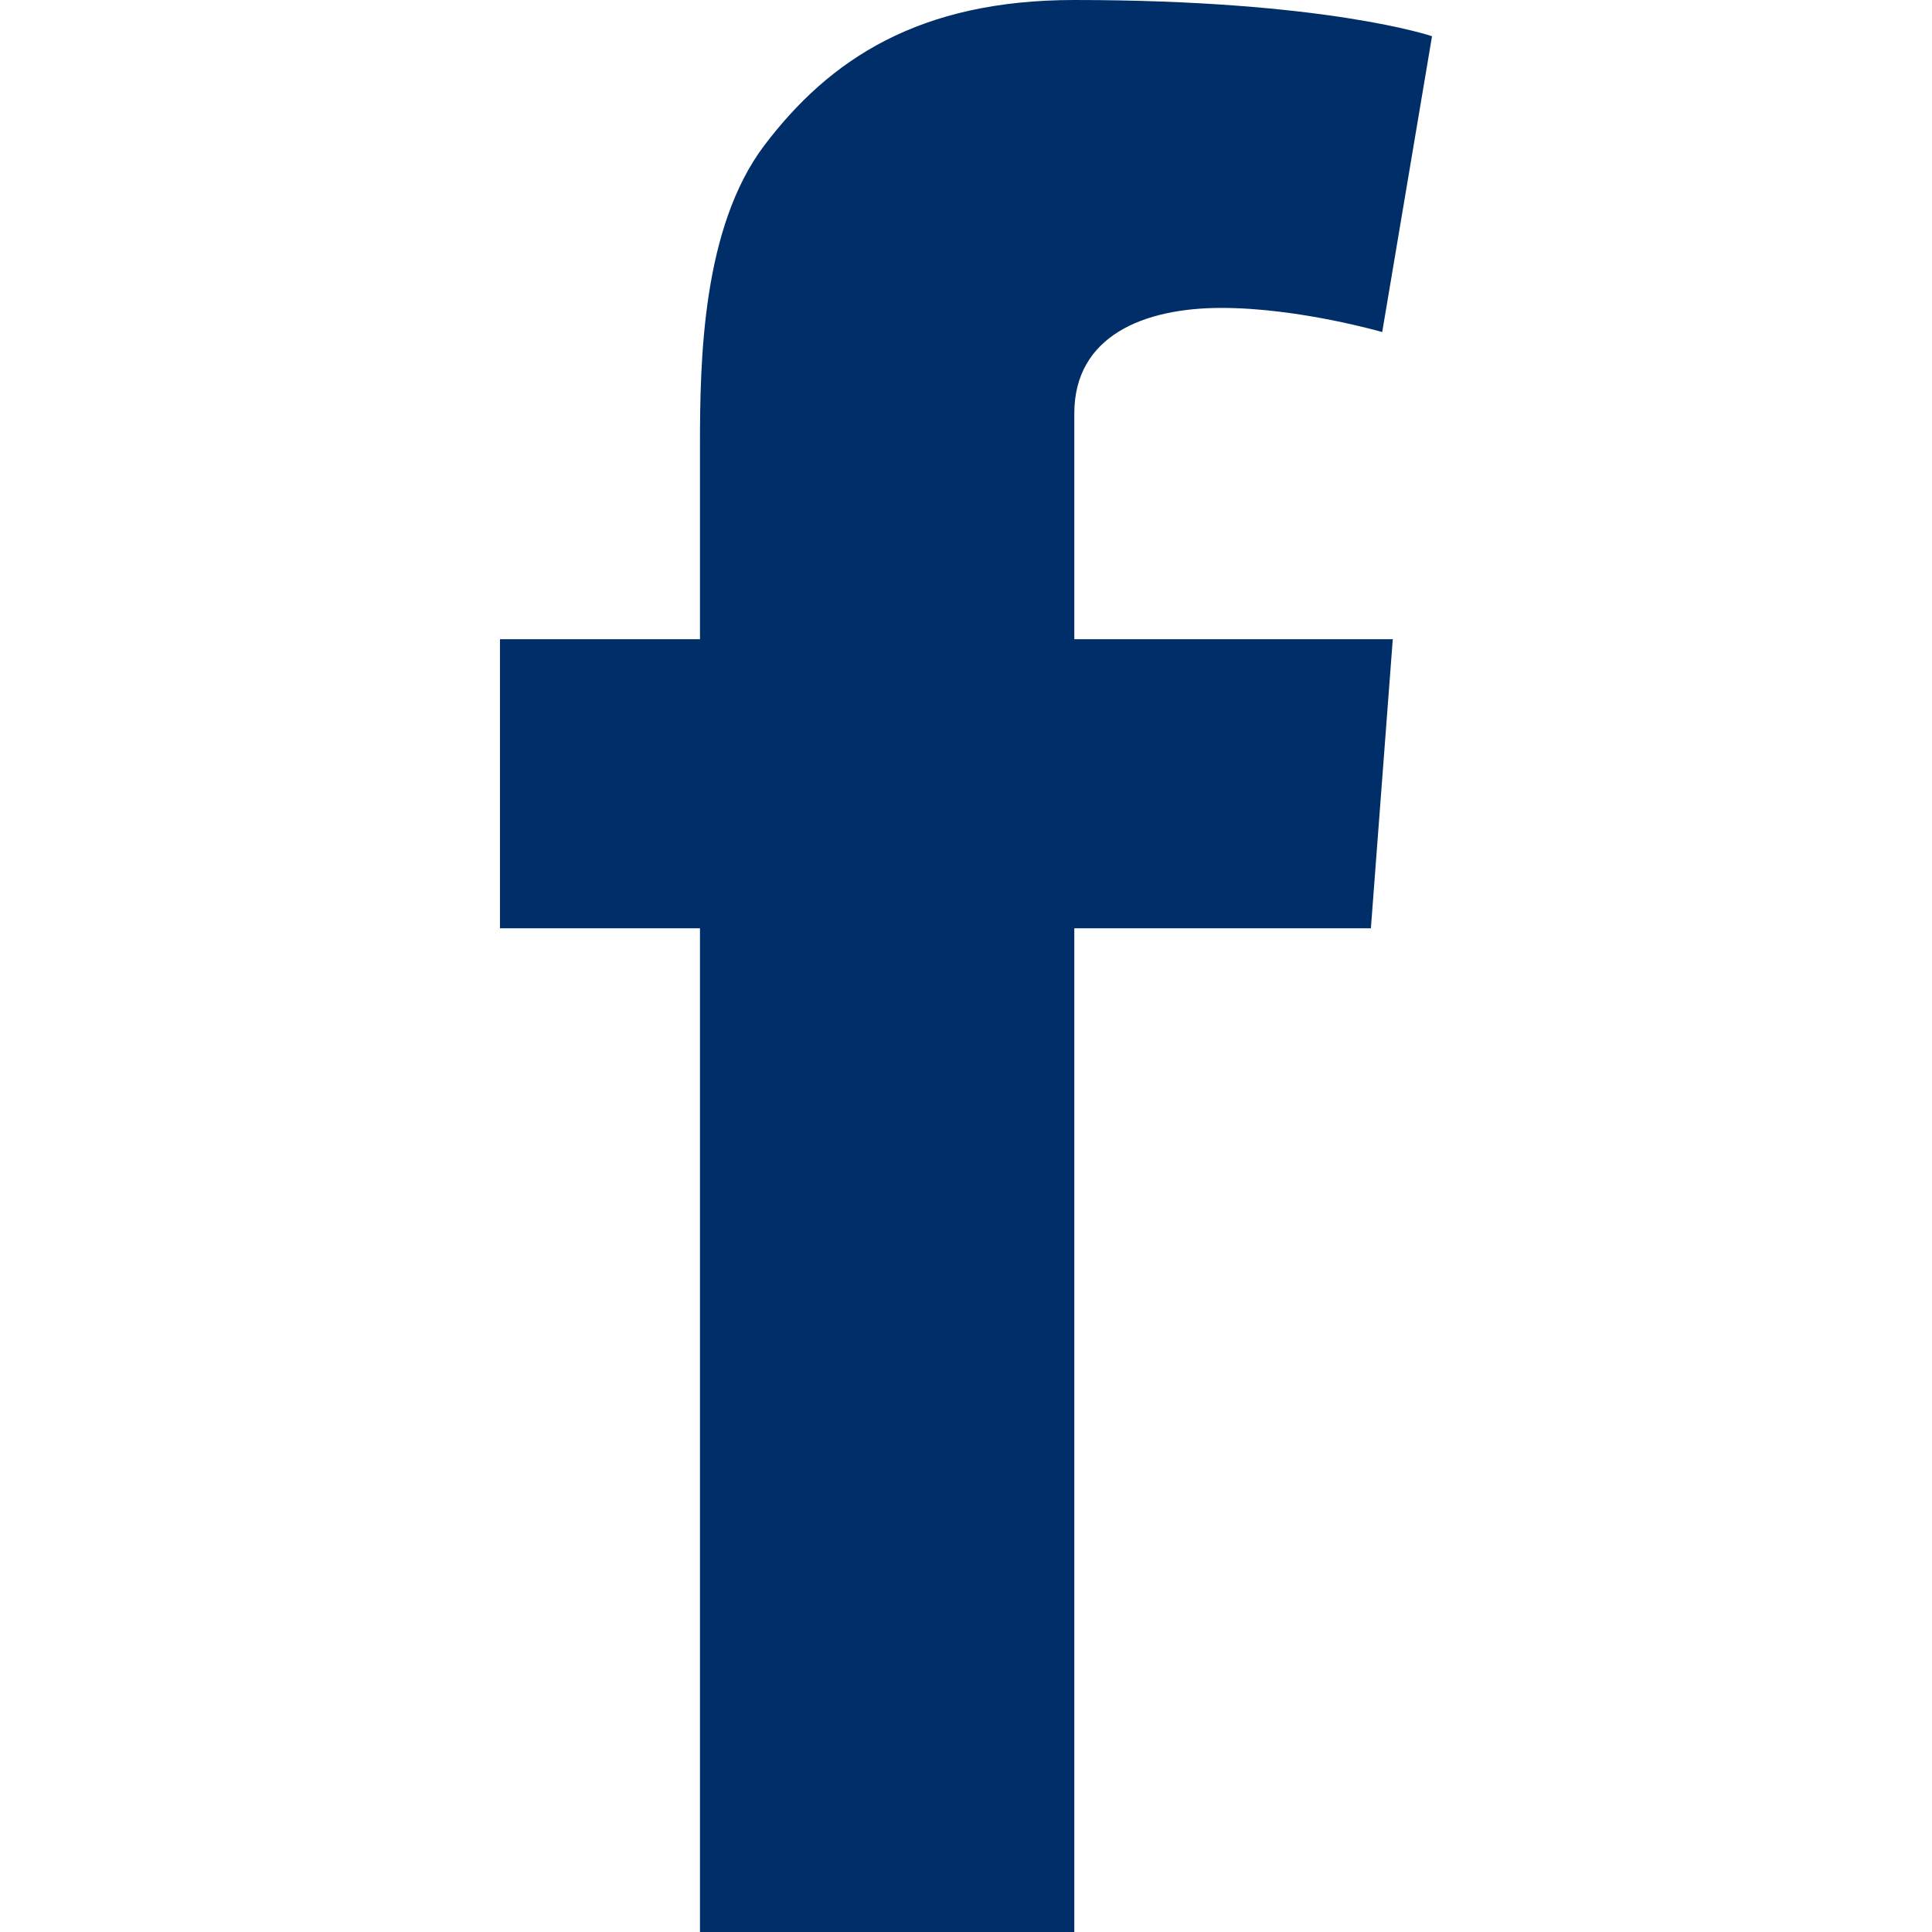
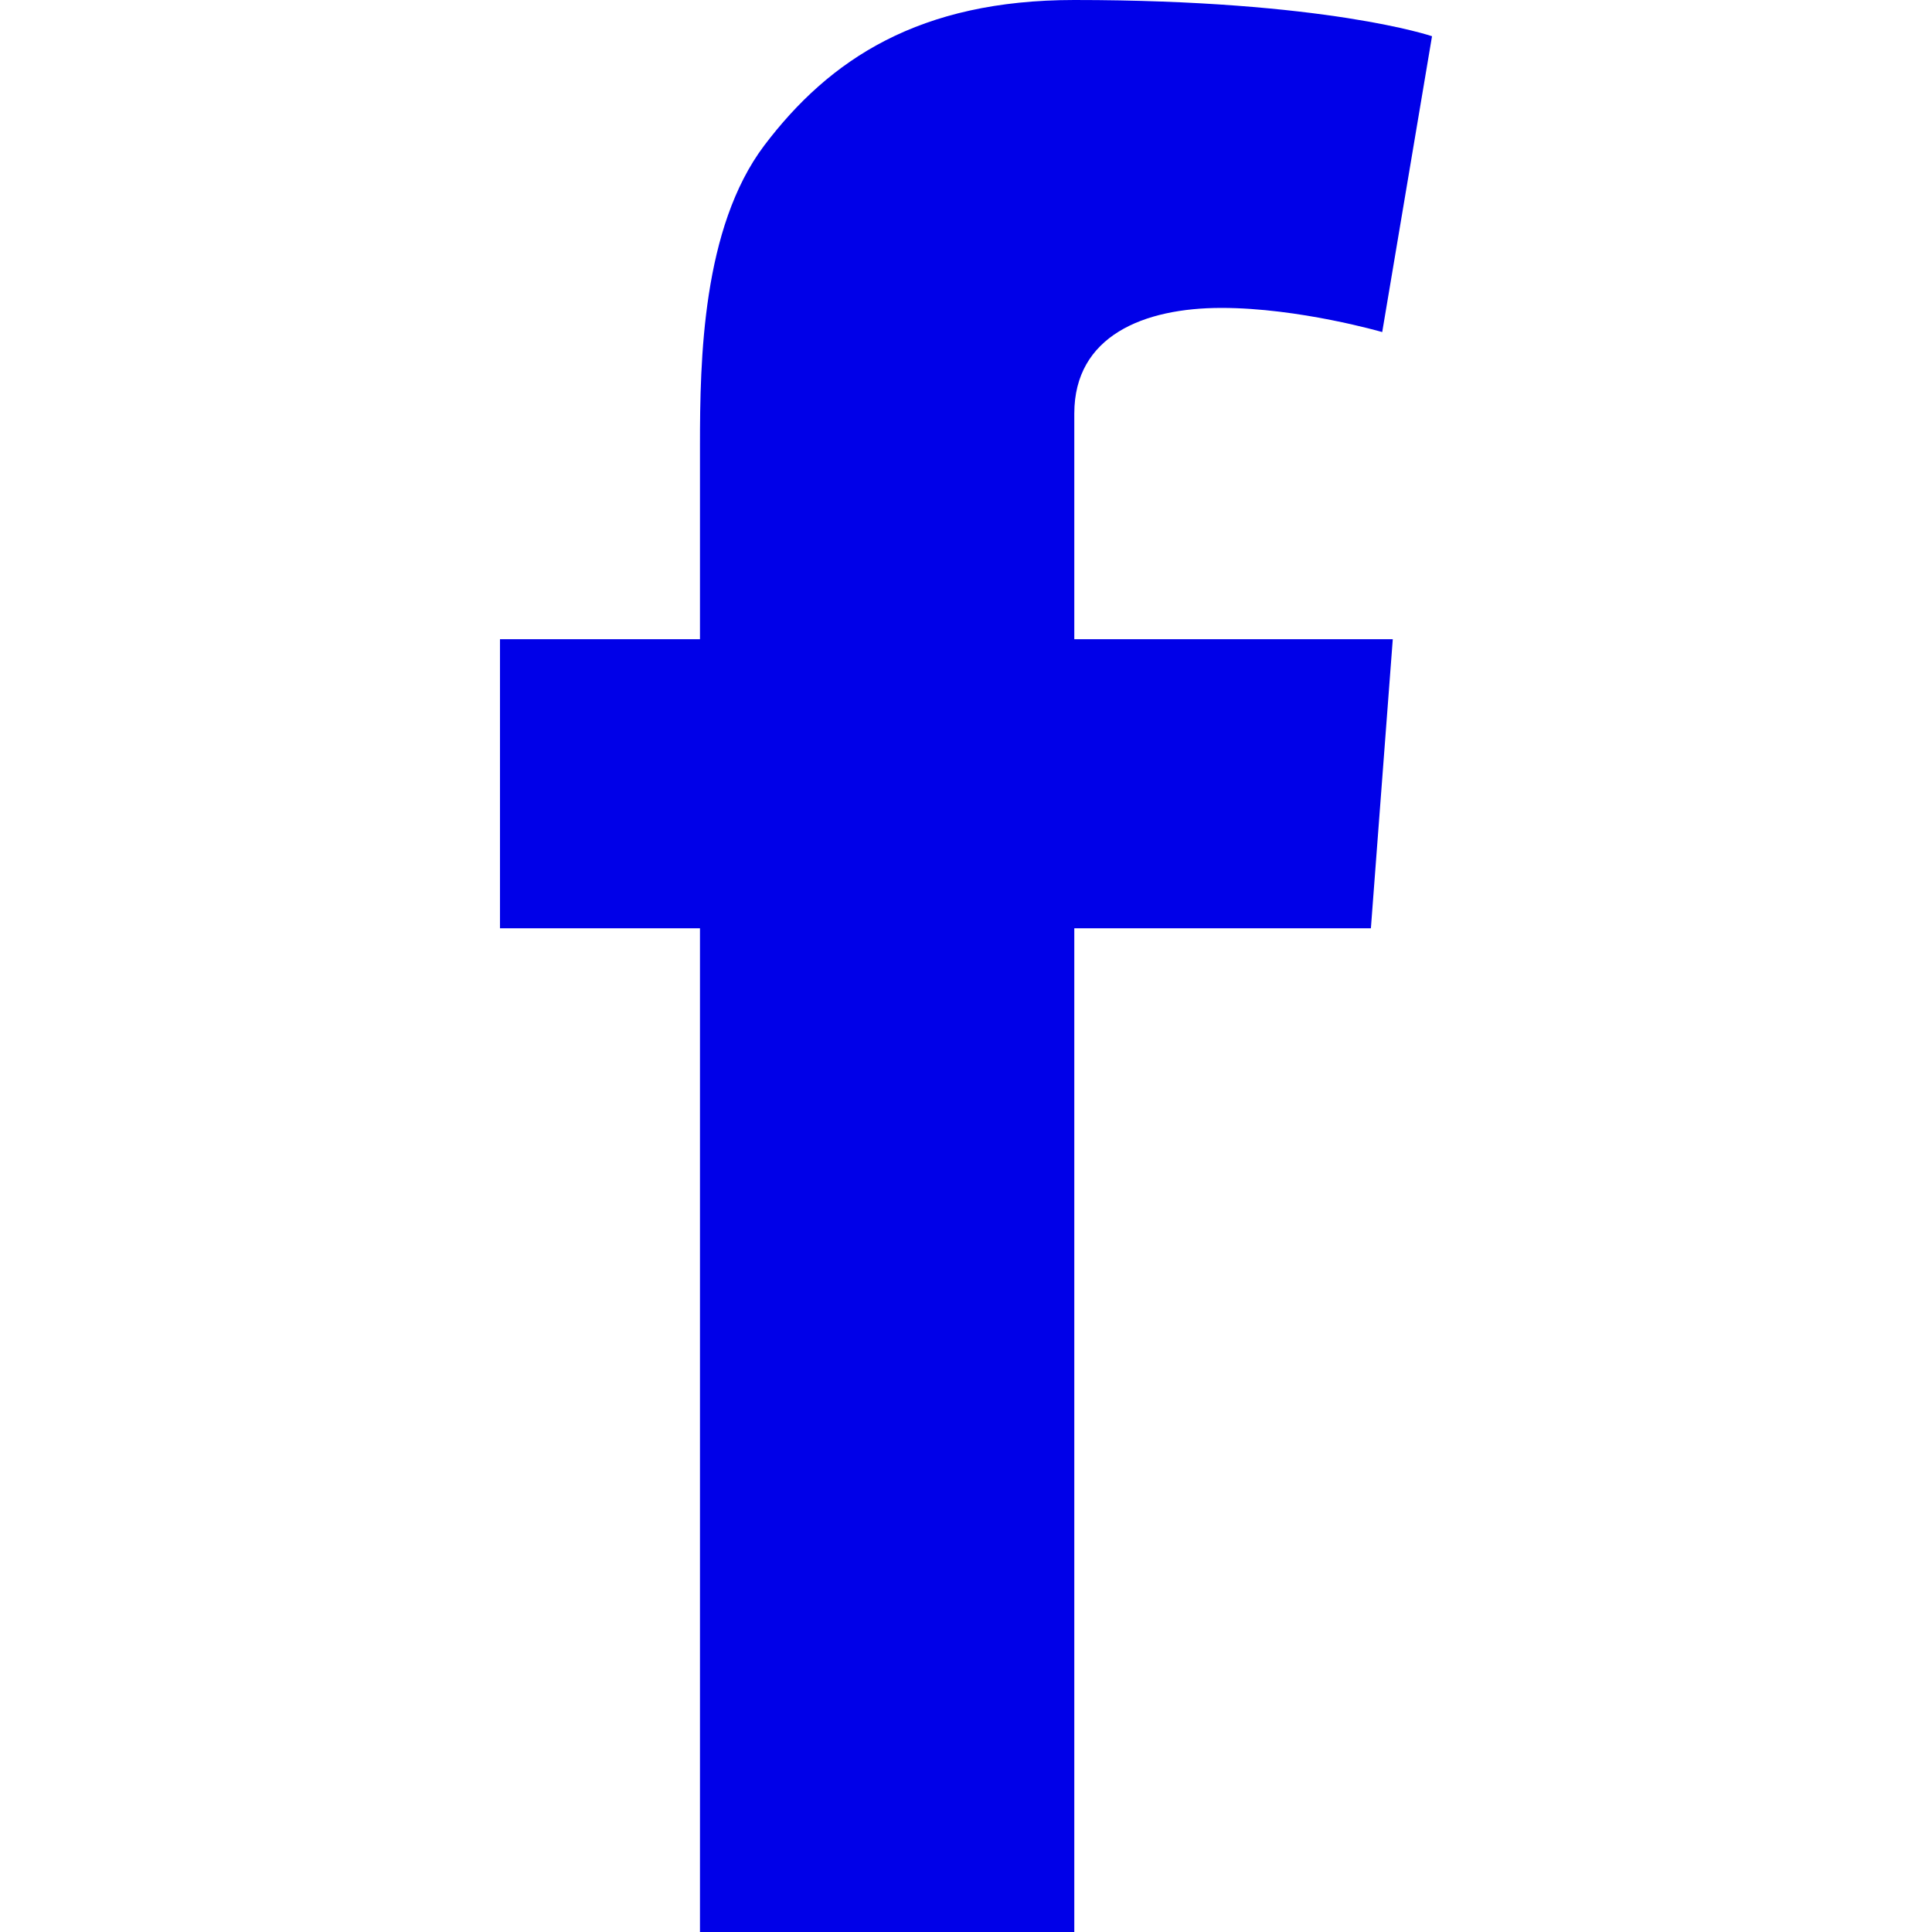
- <svg xmlns="http://www.w3.org/2000/svg" fill="#002e68" height="800px" width="800px" version="1.1" id="Layer_1" viewBox="-337 273 123.5 256" xml:space="preserve">
+ <svg xmlns="http://www.w3.org/2000/svg" fill="#0000e8" height="800px" width="800px" version="1.1" id="Layer_1" viewBox="-337 273 123.5 256" xml:space="preserve">
  <path d="M-260.9,327.8c0-10.3,9.2-14,19.5-14c10.3,0,21.3,3.2,21.3,3.2l6.6-39.2c0,0-14-4.8-47.4-4.8c-20.5,0-32.4,7.8-41.1,19.3  c-8.2,10.9-8.5,28.4-8.5,39.7v25.7H-337V396h26.5v133h49.6V396h39.3l2.9-38.3h-42.2V327.8z" />
</svg>
